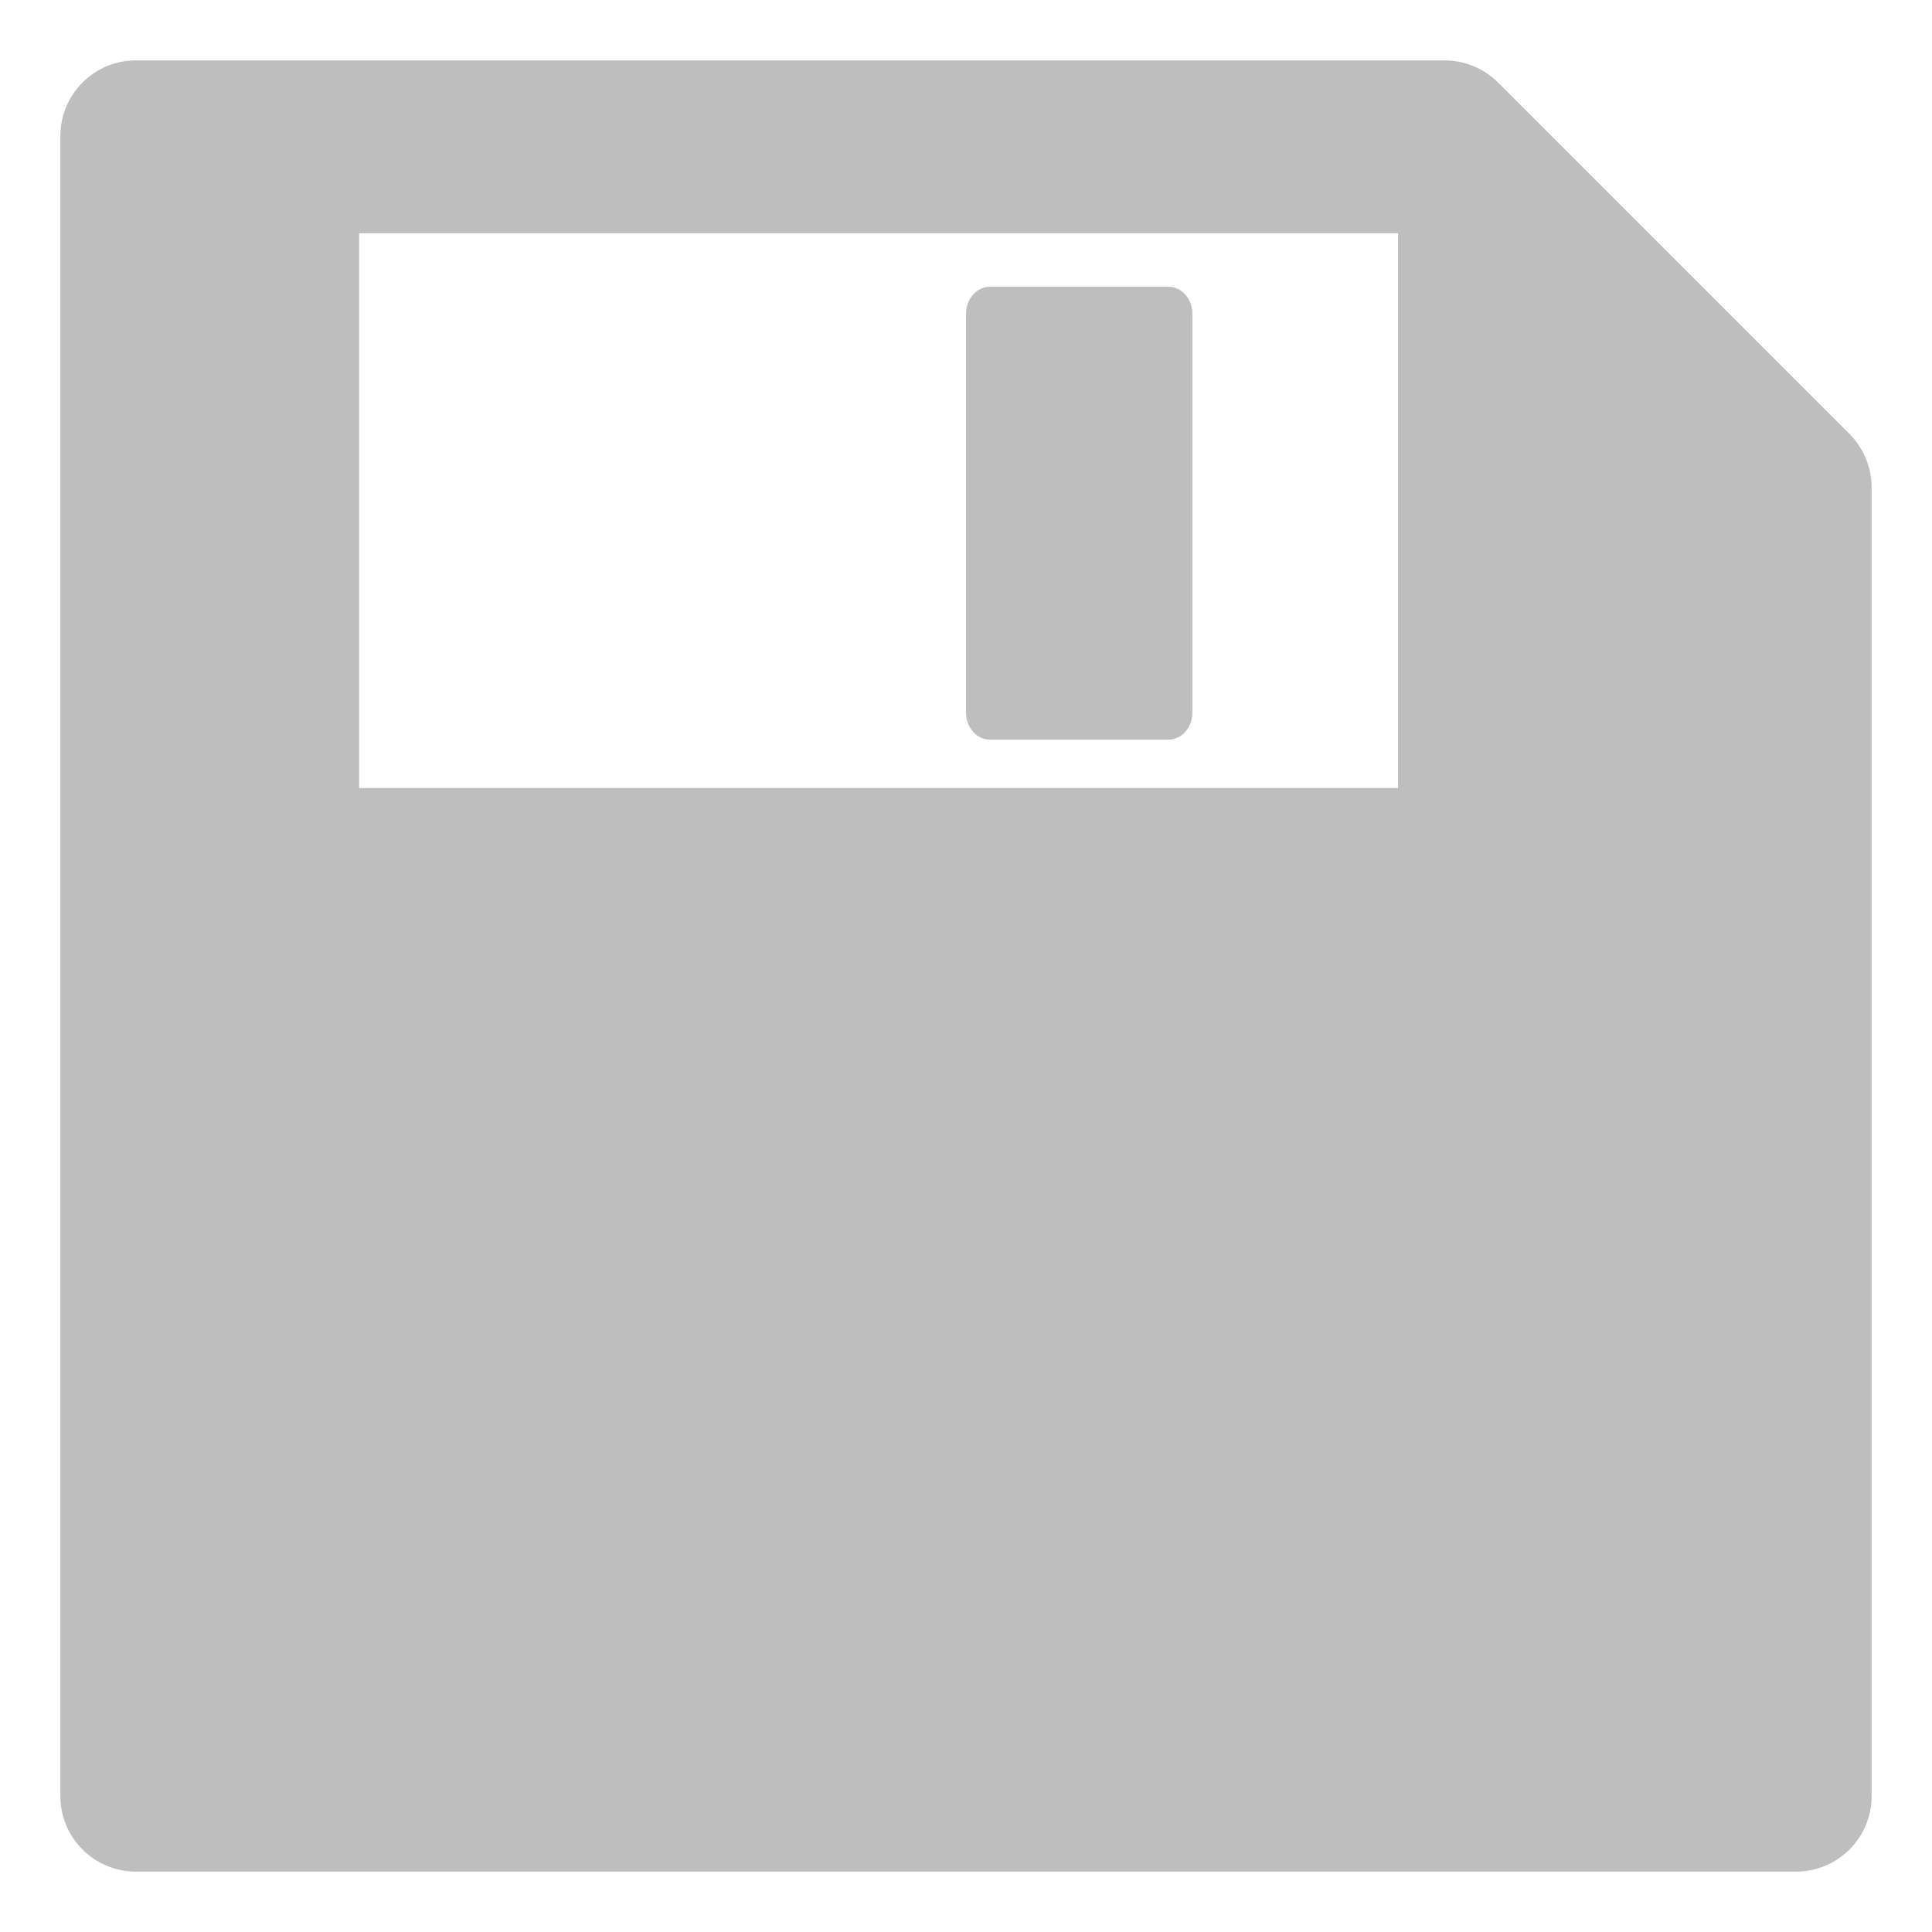
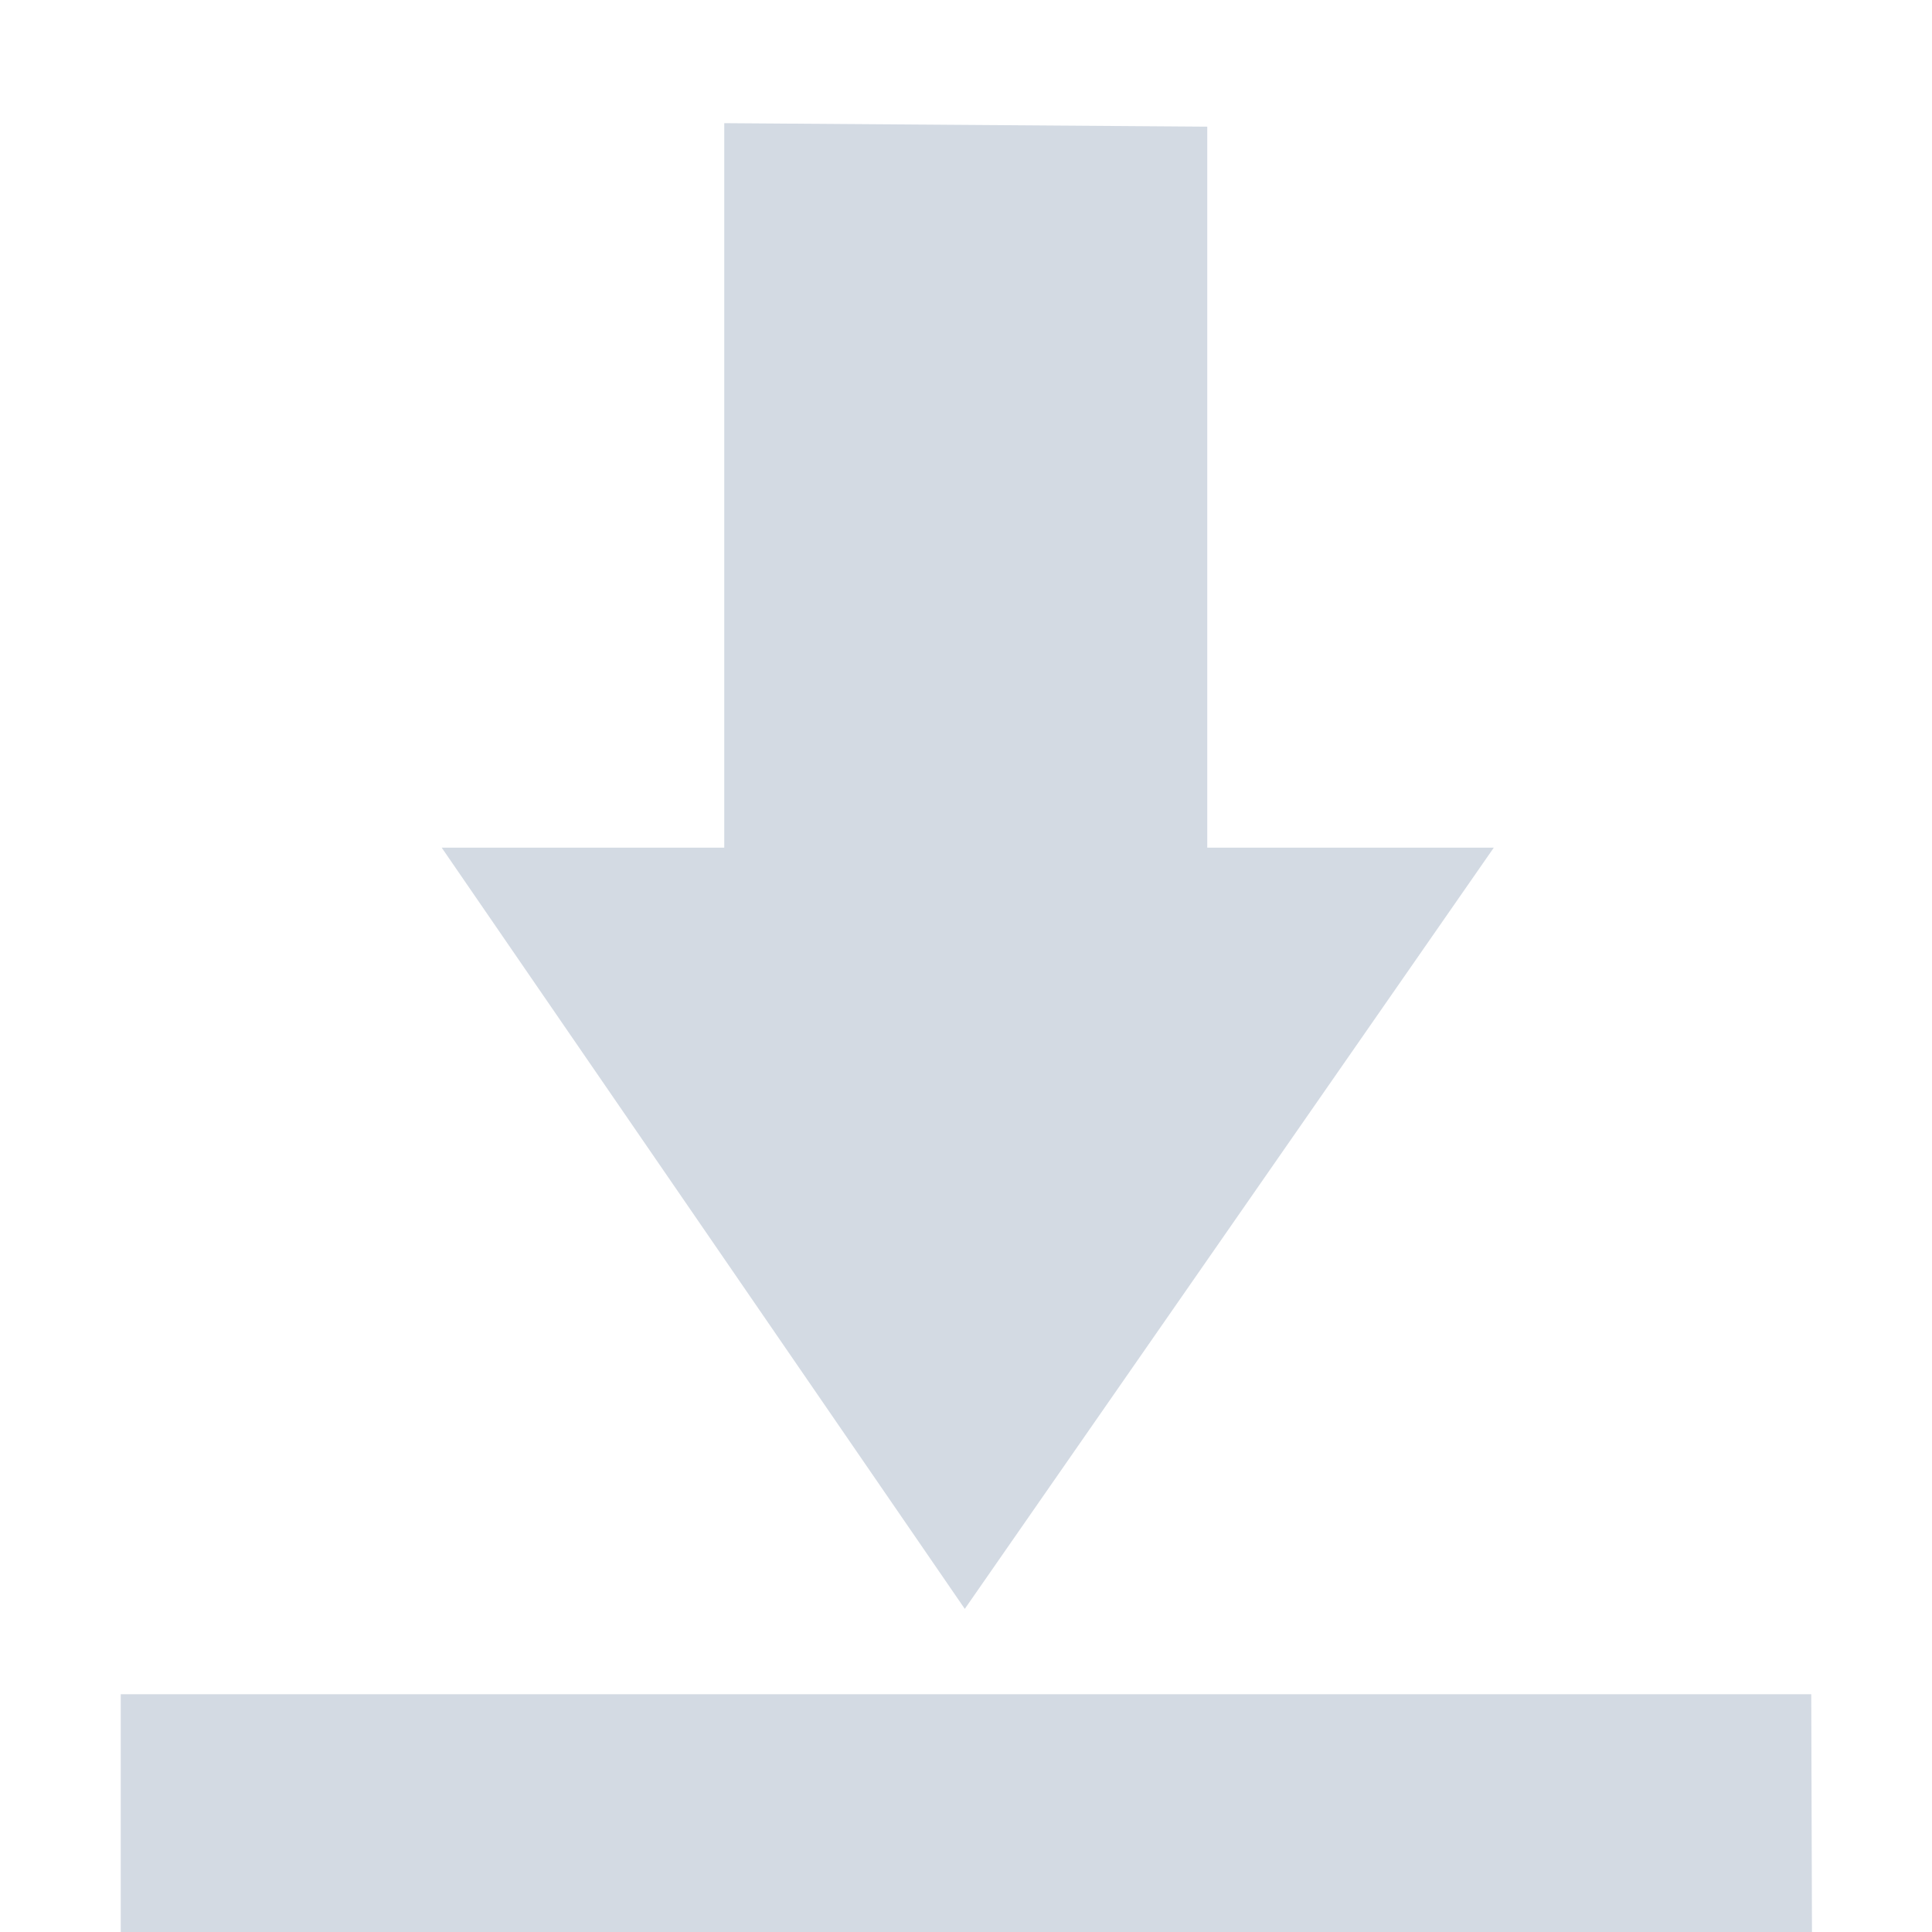
- <svg xmlns="http://www.w3.org/2000/svg" viewBox="0 0 16 16">
-   <defs id="defs3051">
+ <svg xmlns="http://www.w3.org/2000/svg" width="16" height="16" viewBox="0 0 16 16">
+   <defs>
    <style type="text/css" id="current-color-scheme">
-       .ColorScheme-Text {
-         color:#bebebe;
-       }
-       </style>
+    .ColorScheme-Text { color:#d3dae3; } .ColorScheme-Highlight { color:#5294e2; }
+   </style>
  </defs>
-   <path style="fill:currentColor;fill-opacity:1;stroke:none" class="ColorScheme-Text" d="M 1.126,0.5 C 0.78,0.5 0.5,0.78 0.5,1.126 l 0,13.748 C 0.5,15.22 0.78,15.5 1.126,15.5 l 13.748,0 C 15.22,15.5 15.5,15.22 15.5,14.874 l 0,-10.836 C 15.5,3.871 15.434,3.712 15.317,3.594 L 12.406,0.683 C 12.288,0.566 12.129,0.5 11.962,0.5 l -10.836,0 z m 1.848,1.432 8.604,0 0,4.594 -8.604,0 0,-4.594 z M 8.196,2.375 C 8.088,2.375 8,2.476 8,2.6 L 8,5.9 C 8,6.024 8.088,6.125 8.196,6.125 l 1.483,0 C 9.787,6.125 9.875,6.024 9.875,5.9 l 0,-3.3 C 9.875,2.476 9.787,2.375 9.679,2.375 l -1.483,0 z" />
+   <path style="fill:currentColor;opacity:1" class="ColorScheme-Text" d="M 5.998 1.02 L 5.998 7.02 L 3.658 7.02 L 7.99 13.324 L 12.371 7.02 L 9.998 7.02 L 9.998 1.049 L 5.998 1.02 z M 1 14.031 L 1 16 L 15.006 16 L 15 14.031 L 1 14.031 z" />
</svg>
